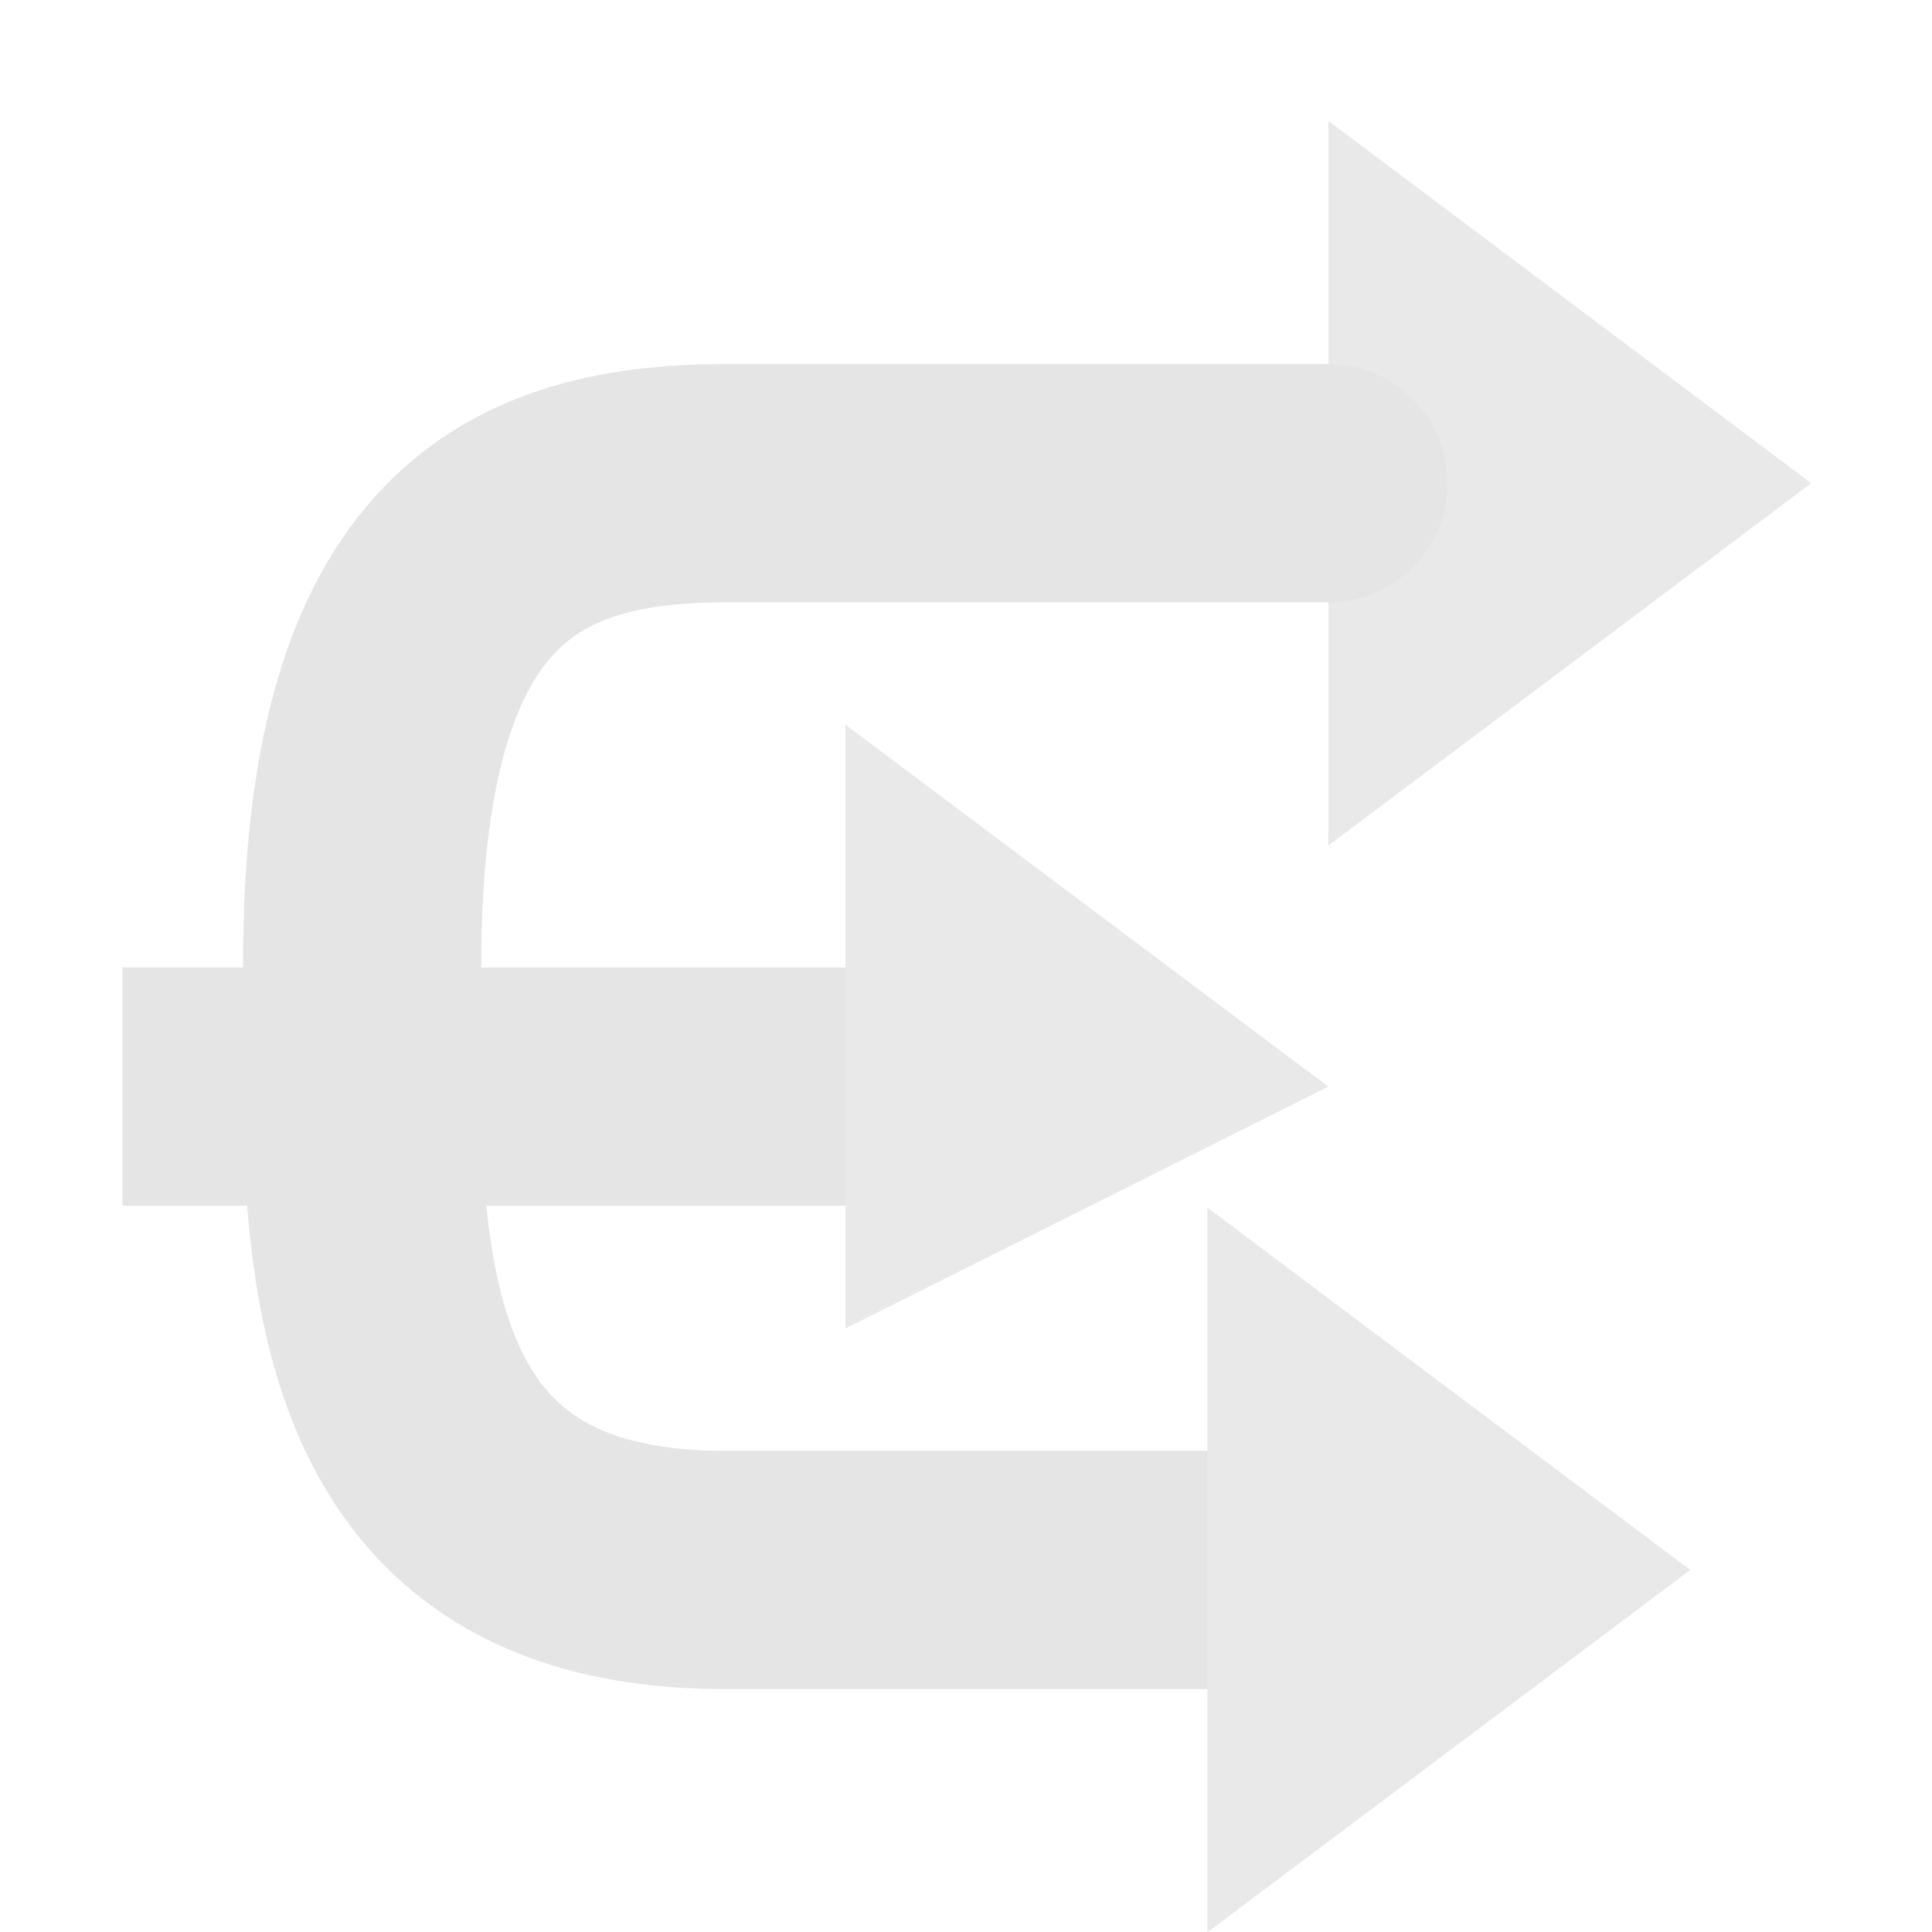
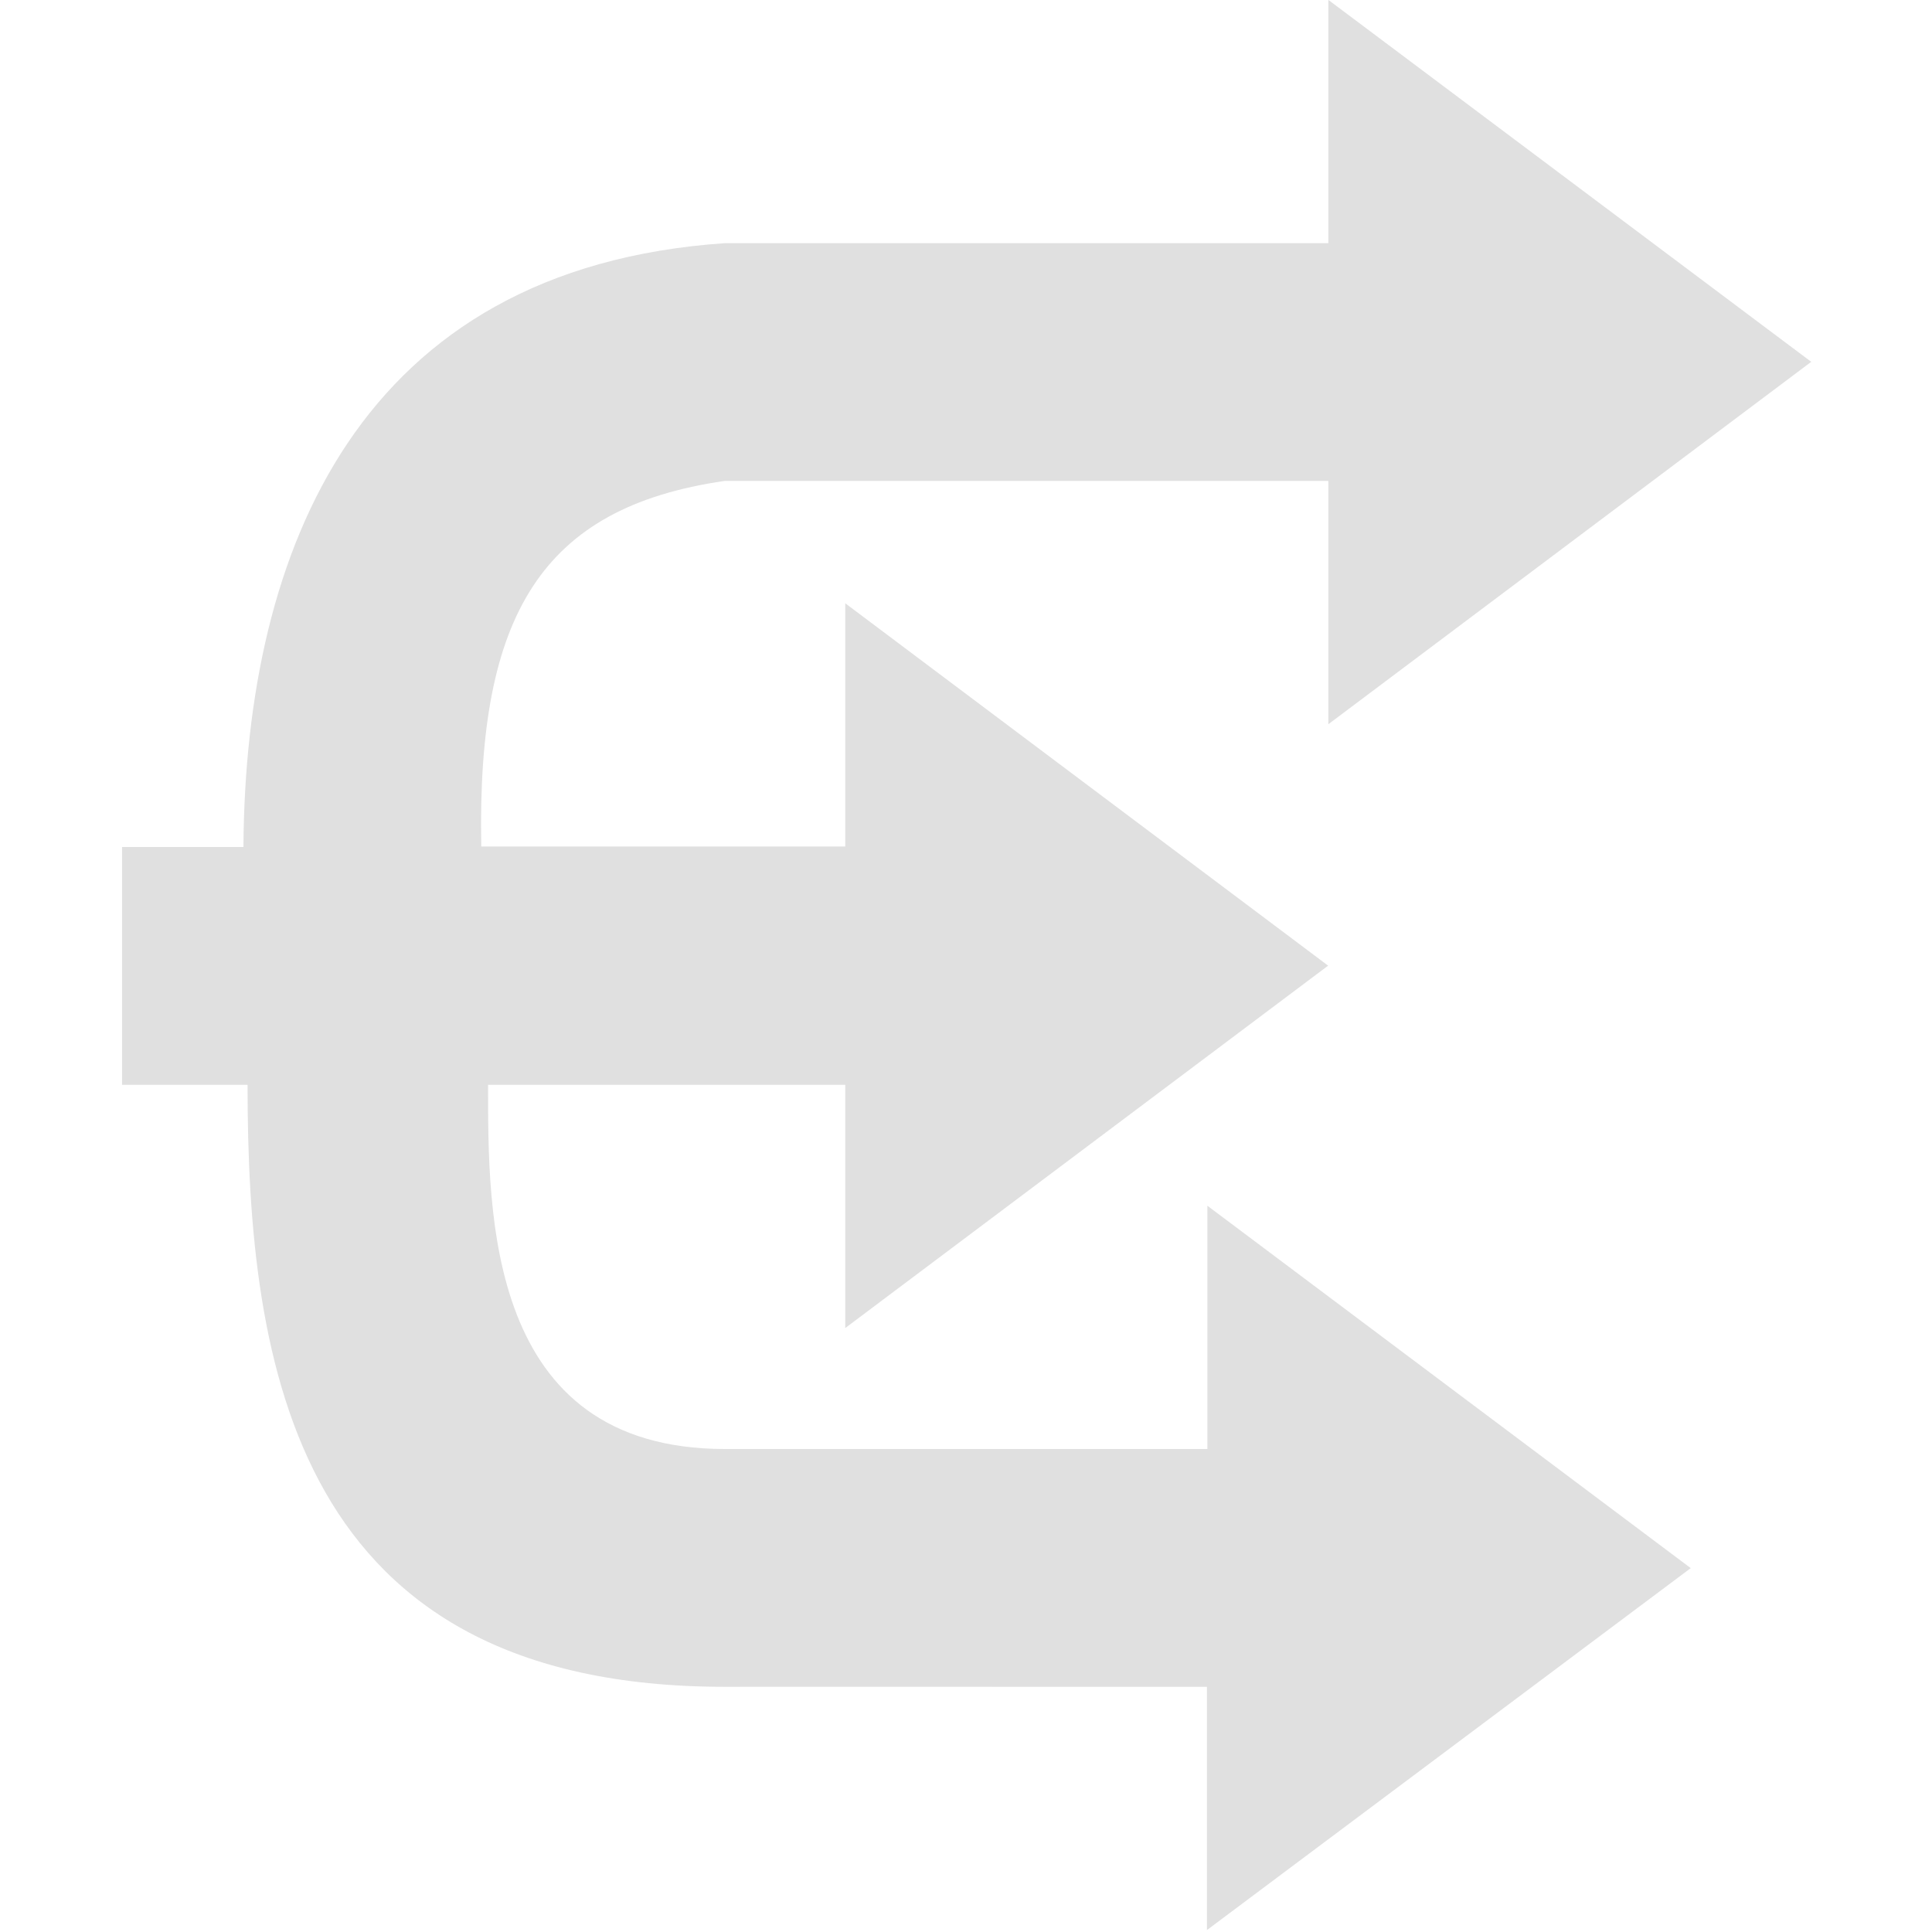
<svg xmlns="http://www.w3.org/2000/svg" width="16" height="16" viewBox="0 0 4.233 4.233" version="1.1" id="svg8">
  <defs id="defs2" />
  <g id="layer1" transform="translate(1.699394,-61.10624)">
-     <path style="fill:none;stroke:#e5e5e5;stroke-width:0.522;stroke-linecap:round;stroke-linejoin:miter;stroke-miterlimit:4;stroke-dasharray:none;stroke-opacity:1" d="m 1.211,64.546 c -0.024,-1.74e-4 -1.299,0 -1.323,0 -0.68,0 -0.794,-0.486 -0.794,-1.058" id="path845" />
-     <path id="path874" style="font-variation-settings:normal;opacity:1;vector-effect:none;fill:#e9e9e9;fill-opacity:1;stroke:none;stroke-width:0.415;stroke-linecap:round;stroke-linejoin:miter;stroke-miterlimit:4;stroke-dasharray:none;stroke-dashoffset:0;stroke-opacity:1;stop-color:#000000;stop-opacity:1" d="m 1.211,61.371 1.058,0.794 -1.058,0.794 z" />
-     <path style="fill:none;stroke:#000000;stroke-width:0.522;stroke-linecap:round;stroke-linejoin:miter;stroke-miterlimit:4;stroke-dasharray:none;stroke-opacity:1" d="m 6.737,62.459 c -0.024,1.13e-4 -0.597,0.003 -0.621,0.003 -0.384,0 -0.933,0.445 -0.921,1.044" id="path876" />
-     <path style="fill:none;stroke:#000000;stroke-width:0.522;stroke-linecap:round;stroke-linejoin:miter;stroke-miterlimit:4;stroke-dasharray:none;stroke-opacity:1" d="m 7.251,64.82 c -0.024,-1.75e-4 -1.111,-0.003 -1.135,-0.003 -0.536,0 -0.933,-0.43 -0.921,-1.006" id="path878" />
-     <path style="font-variation-settings:normal;opacity:1;vector-effect:none;fill:none;fill-opacity:1;stroke:#000000;stroke-width:0.522;stroke-linecap:round;stroke-linejoin:miter;stroke-miterlimit:4;stroke-dasharray:none;stroke-dashoffset:0;stroke-opacity:1;stop-color:#000000;stop-opacity:1" d="M 4.741,63.787 H 6.448" id="path880" />
-     <path style="fill:none;stroke:#000000;stroke-width:0.522;stroke-linecap:round;stroke-linejoin:miter;stroke-miterlimit:4;stroke-dasharray:none;stroke-opacity:1" d="m 7.57,61.753 c -0.626,0 -0.834,0.266 -0.834,0.706" id="path882" />
-     <path style="fill:none;stroke:#000000;stroke-width:0.522;stroke-linecap:round;stroke-linejoin:miter;stroke-miterlimit:4;stroke-dasharray:none;stroke-opacity:1" d="m 7.795,63.061 c -0.014,-7.8e-5 -0.495,-0.002 -0.509,-0.002 -0.294,0 -0.549,-0.248 -0.549,-0.6" id="path884" />
-     <path id="path886" style="font-variation-settings:normal;opacity:1;vector-effect:none;fill:#000000;fill-opacity:1;stroke:none;stroke-width:0.415;stroke-linecap:round;stroke-linejoin:miter;stroke-miterlimit:4;stroke-dasharray:none;stroke-dashoffset:0;stroke-opacity:1;stop-color:#000000;stop-opacity:1" d="M 7.251,64.272 8.084,64.82 7.251,65.369 Z" />
-     <path id="path888" style="font-variation-settings:normal;opacity:1;vector-effect:none;fill:#000000;fill-opacity:1;stroke:none;stroke-width:0.415;stroke-linecap:round;stroke-linejoin:miter;stroke-miterlimit:4;stroke-dasharray:none;stroke-dashoffset:0;stroke-opacity:1;stop-color:#000000;stop-opacity:1" d="m 6.448,63.238 0.833,0.548 -0.833,0.548 z" />
-     <path id="path890" style="font-variation-settings:normal;opacity:1;vector-effect:none;fill:#000000;fill-opacity:1;stroke:none;stroke-width:0.415;stroke-linecap:round;stroke-linejoin:miter;stroke-miterlimit:4;stroke-dasharray:none;stroke-dashoffset:0;stroke-opacity:1;stop-color:#000000;stop-opacity:1" d="m 7.795,62.513 0.833,0.548 -0.833,0.548 z" />
-     <path id="path892" style="font-variation-settings:normal;opacity:1;vector-effect:none;fill:#000000;fill-opacity:1;stroke:none;stroke-width:0.415;stroke-linecap:round;stroke-linejoin:miter;stroke-miterlimit:4;stroke-dasharray:none;stroke-dashoffset:0;stroke-opacity:1;stop-color:#000000;stop-opacity:1" d="m 7.57,61.205 0.833,0.548 -0.833,0.548 z" />
-     <path style="font-variation-settings:normal;opacity:1;vector-effect:none;fill:none;fill-opacity:1;stroke:#e5e5e5;stroke-width:0.522;stroke-linecap:square;stroke-linejoin:miter;stroke-miterlimit:4;stroke-dasharray:none;stroke-dashoffset:0;stroke-opacity:1;stop-color:#000000;stop-opacity:1" d="M -1.17,63.487 H 0.153" id="path894" />
-     <path style="fill:none;stroke:#e5e5e5;stroke-width:0.522;stroke-linecap:round;stroke-linejoin:miter;stroke-miterlimit:4;stroke-dasharray:none;stroke-opacity:1" d="m 1.211,62.165 h -1.323 c -0.467,0 -0.794,0.192 -0.794,1.058" id="path896" />
-     <path id="path925" style="font-variation-settings:normal;opacity:1;vector-effect:none;fill:#e9e9e9;fill-opacity:1;stroke:none;stroke-width:0.415;stroke-linecap:round;stroke-linejoin:miter;stroke-miterlimit:4;stroke-dasharray:none;stroke-dashoffset:0;stroke-opacity:1;stop-color:#000000;stop-opacity:1" d="m 0.946,63.752 1.058,0.794 -1.058,0.794 z" />
-     <path id="path927" style="font-variation-settings:normal;opacity:1;vector-effect:none;fill:#e9e9e9;fill-opacity:1;stroke:none;stroke-width:0.415;stroke-linecap:round;stroke-linejoin:miter;stroke-miterlimit:4;stroke-dasharray:none;stroke-dashoffset:0;stroke-opacity:1;stop-color:#000000;stop-opacity:1" d="M 0.153,62.694 1.211,63.487 0.153,64.017 Z" />
+     <path id="path877" style="color:#000000;font-style:normal;font-variant:normal;font-weight:normal;font-stretch:normal;font-size:medium;line-height:normal;font-family:sans-serif;font-variant-ligatures:normal;font-variant-position:normal;font-variant-caps:normal;font-variant-numeric:normal;font-variant-alternates:normal;font-variant-east-asian:normal;font-feature-settings:normal;font-variation-settings:normal;text-indent:0;text-align:start;text-decoration:none;text-decoration-line:none;text-decoration-style:solid;text-decoration-color:#000000;letter-spacing:normal;word-spacing:normal;text-transform:none;writing-mode:lr-tb;direction:ltr;text-orientation:mixed;dominant-baseline:auto;baseline-shift:baseline;text-anchor:start;white-space:normal;shape-padding:0;shape-margin:0;inline-size:0;clip-rule:nonzero;display:inline;overflow:visible;visibility:visible;opacity:1;isolation:auto;mix-blend-mode:normal;color-interpolation:sRGB;color-interpolation-filters:linearRGB;solid-color:#000000;solid-opacity:1;vector-effect:none;fill:#e0e0e0;fill-opacity:1;fill-rule:nonzero;stroke:none;stroke-width:0.522;stroke-linecap:round;stroke-linejoin:miter;stroke-miterlimit:4;stroke-dasharray:none;stroke-dashoffset:0;stroke-opacity:1;color-rendering:auto;image-rendering:auto;shape-rendering:auto;text-rendering:auto;enable-background:accumulate;stop-color:#000000;stop-opacity:1" d="m 1.211,61.106 v 0.533 h -1.322 c -0.802,0.055 -1.05,0.672 -1.055,1.319 -8.3e-6,0.001 -8.3e-6,0.002 0,0.004 h -0.004 -0.262 v 0.521 h 0.262 0.013 c 0,0.62 0.105,1.319 1.045,1.319 0.012,-2.07e-4 0.336,2.1e-5 0.66,0 0.196,-1.3e-5 0.268,-1.5e-5 0.397,0 v 0.533 L 2.005,64.542 0.946,63.748 v 0.533 c -0.126,2.1e-5 -0.203,-1.3e-5 -0.397,0 -0.325,2.2e-5 -0.649,0 -0.66,0 -0.524,0 -0.519,-0.519 -0.519,-0.798 h 0.782 5.1675e-4 l 10e-9,0.533 1.058,-0.794 -1.058,-0.794 v 0.533 H 0.152 -0.645 c 8.36e-6,-0.001 8.36e-6,-0.002 0,-0.004 -0.009,-0.503 0.132,-0.739 0.533,-0.797 H 1.211 v 0.533 l 1.058,-0.794 z" />
  </g>
</svg>
